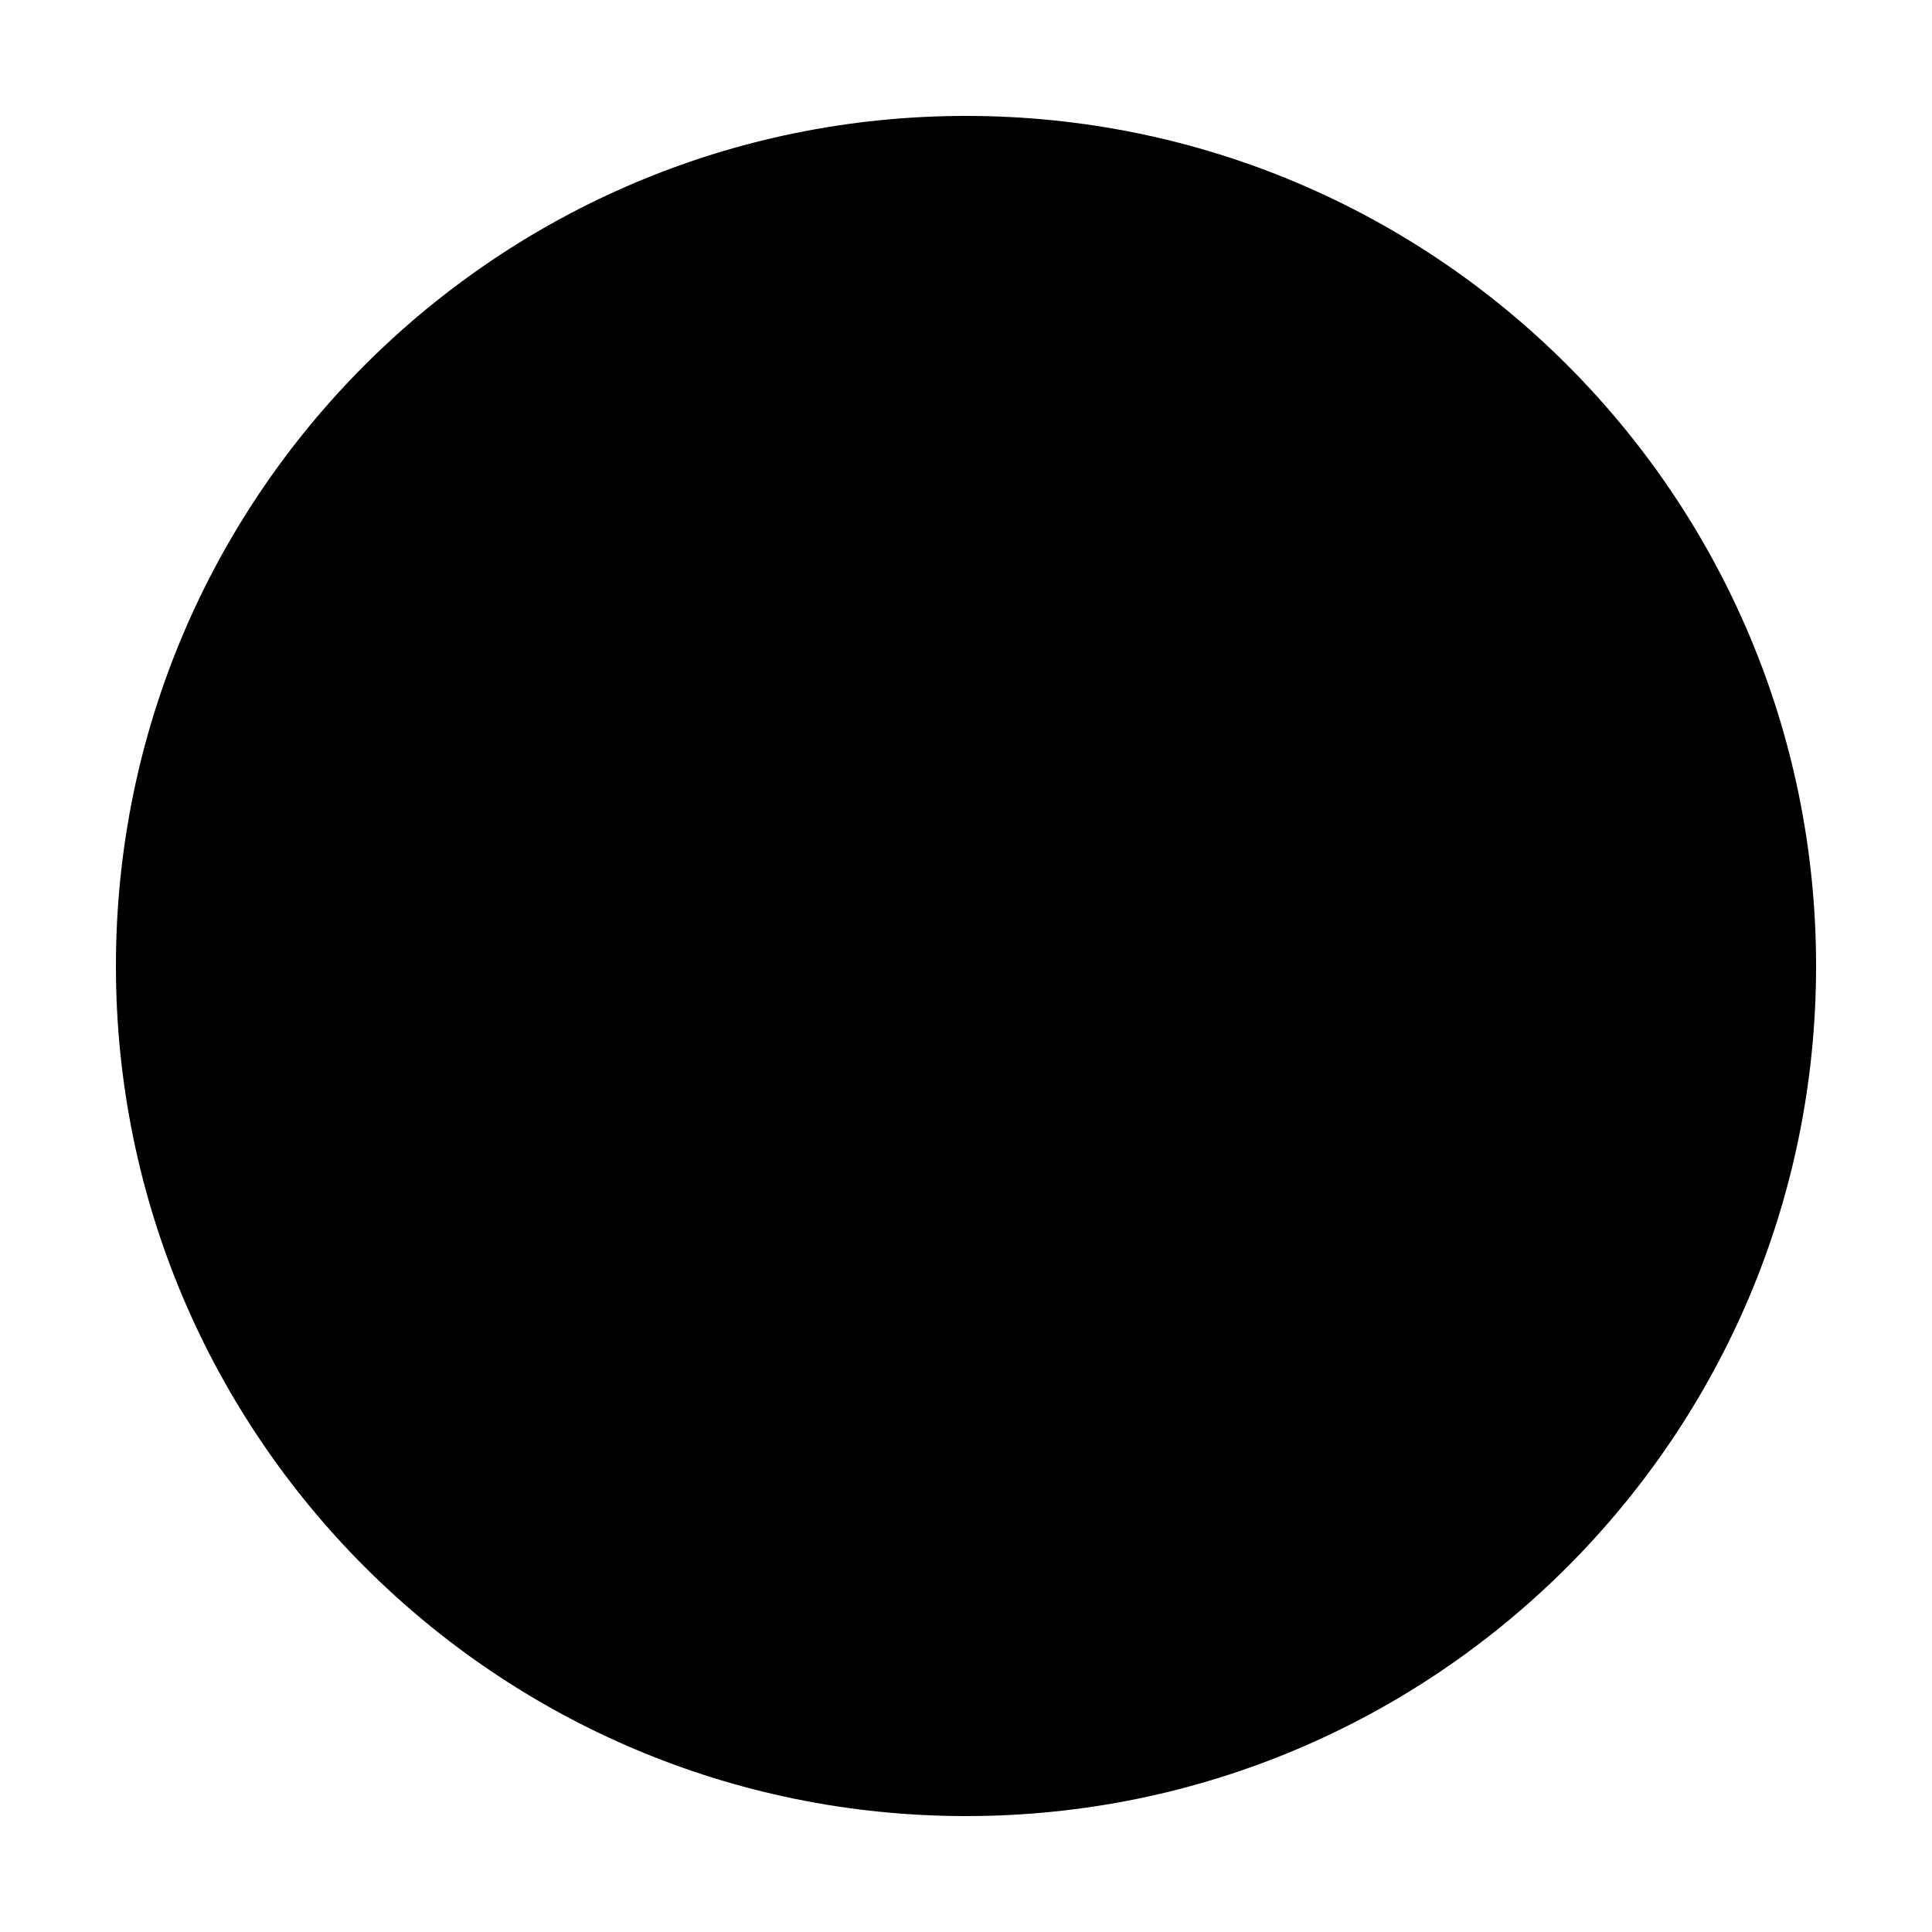
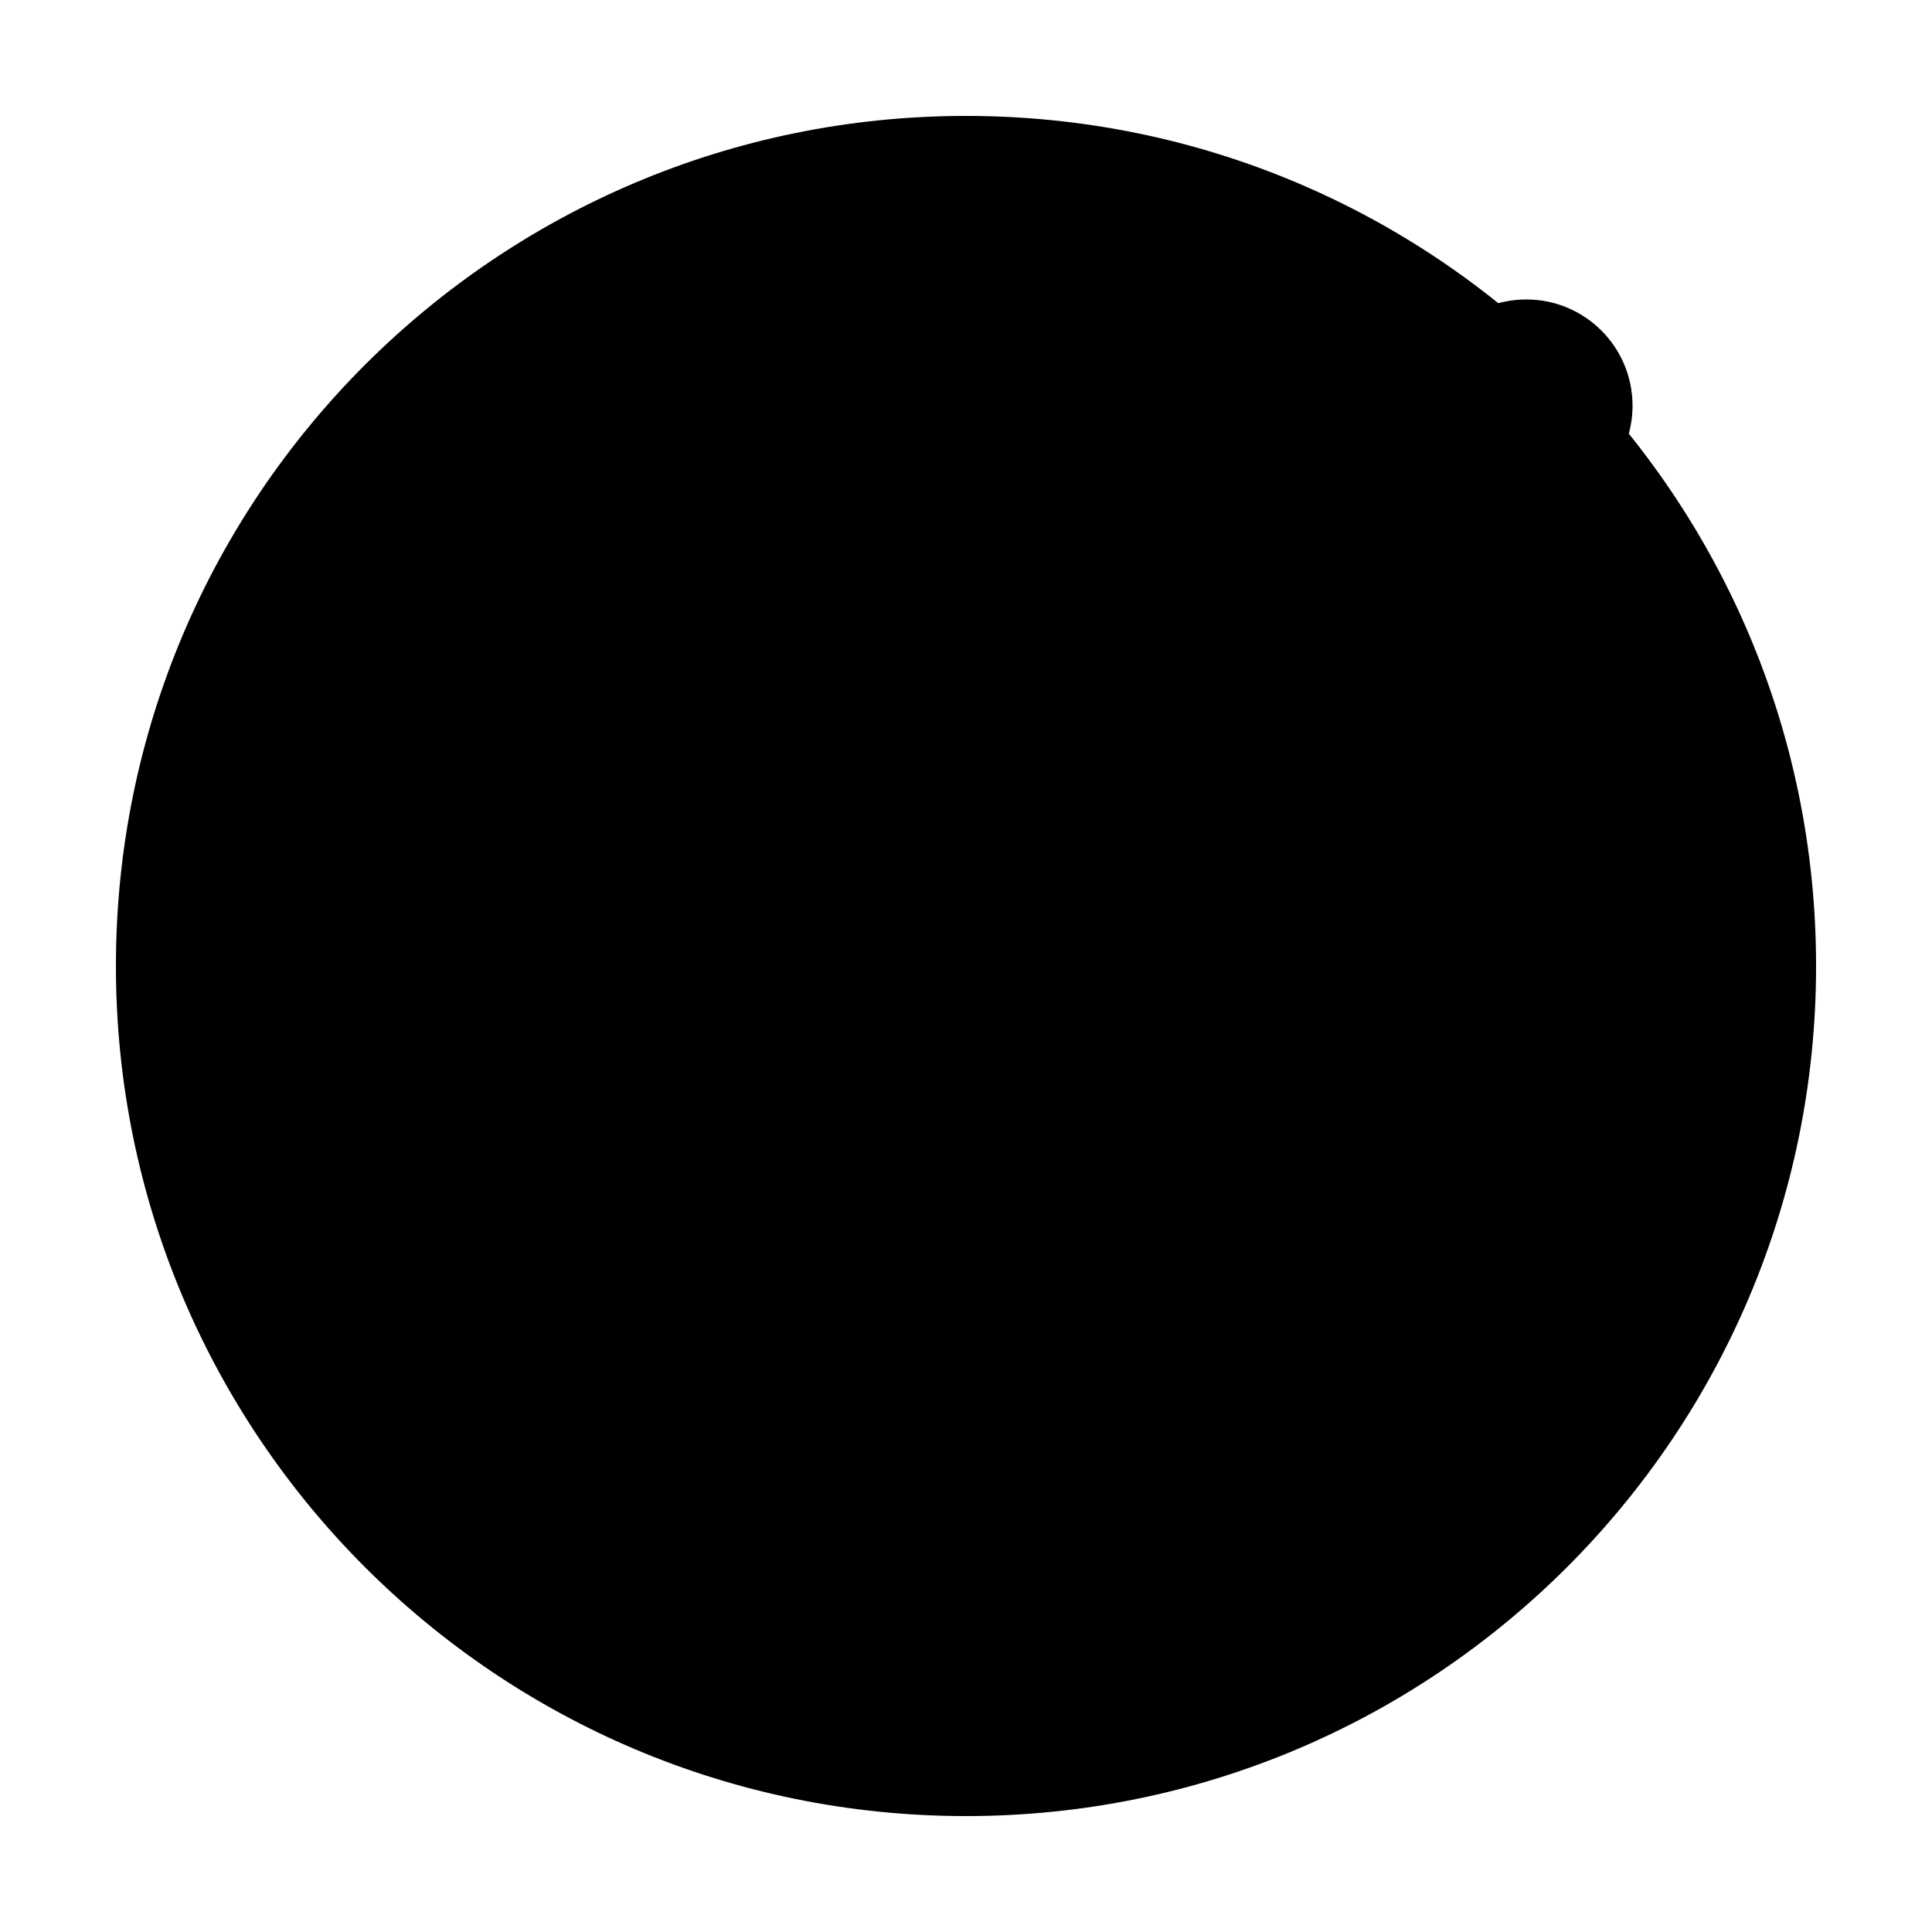
- <svg class="dz" viewBox="0 0 200 200" role="img" aria-label="Share the hit: the group runs into the marked player's circle">
+ <svg class="dz" viewBox="0 0 200 200" role="img" aria-label="Share the hit: the whole group runs into the marked player's circle">
  <defs>
    <marker id="dz-ar-share-circle" viewBox="0 0 10 10" refX="8" refY="5" markerWidth="5" markerHeight="5" orient="auto-start-reverse">
      <path d="M0 0L10 5L0 10z" class="dz-ah" />
    </marker>
  </defs>
  <circle cx="100" cy="100" r="88" class="dz-floor" />
-   <circle cx="150" cy="50" r="11" class="dz-boss" />
-   <path d="M146 49l4-5 4 5-4 6z" class="dz-boss-in" />
-   <circle cx="85" cy="115" r="30" class="dz-share" />
-   <circle cx="85" cy="115" r="5" class="dz-mark" />
-   <circle cx="26.739" cy="136.205" r="5" class="dz-p" />
-   <path d="M26.7 136.2L64.3 122.5" class="dz-arrow" marker-end="url(#dz-ar-share-circle)" />
-   <circle cx="63.795" cy="173.261" r="5" class="dz-p" />
-   <path d="M63.8 173.3L77.5 135.7" class="dz-arrow" marker-end="url(#dz-ar-share-circle)" />
-   <circle cx="116.0" cy="168.694" r="5" class="dz-p" />
-   <path d="M116.0 168.7L96.0 134.1" class="dz-arrow" marker-end="url(#dz-ar-share-circle)" />
-   <circle cx="143.261" cy="136.205" r="5" class="dz-p" />
-   <path d="M143.3 136.2L105.7 122.5" class="dz-arrow" marker-end="url(#dz-ar-share-circle)" />
+   <circle cx="158" cy="42" r="11" class="dz-boss" />
+   <path d="M154 41l4-5 4 5-4 6z" class="dz-boss-in" />
+   <circle cx="100" cy="108" r="26" class="dz-share" />
+   <circle cx="100" cy="108" r="5" class="dz-mark" />
+   <circle cx="100" cy="44" r="5" class="dz-p" />
+   <path d="M100 51L100 90" class="dz-arrow" marker-end="url(#dz-ar-share-circle)" />
+   <circle cx="164" cy="108" r="5" class="dz-p" />
+   <path d="M157 108L118 108" class="dz-arrow" marker-end="url(#dz-ar-share-circle)" />
+   <circle cx="100" cy="172" r="5" class="dz-p" />
+   <path d="M100 165L100 126" class="dz-arrow" marker-end="url(#dz-ar-share-circle)" />
+   <circle cx="36" cy="108" r="5" class="dz-p" />
+   <path d="M43 108L82 108" class="dz-arrow" marker-end="url(#dz-ar-share-circle)" />
</svg>
